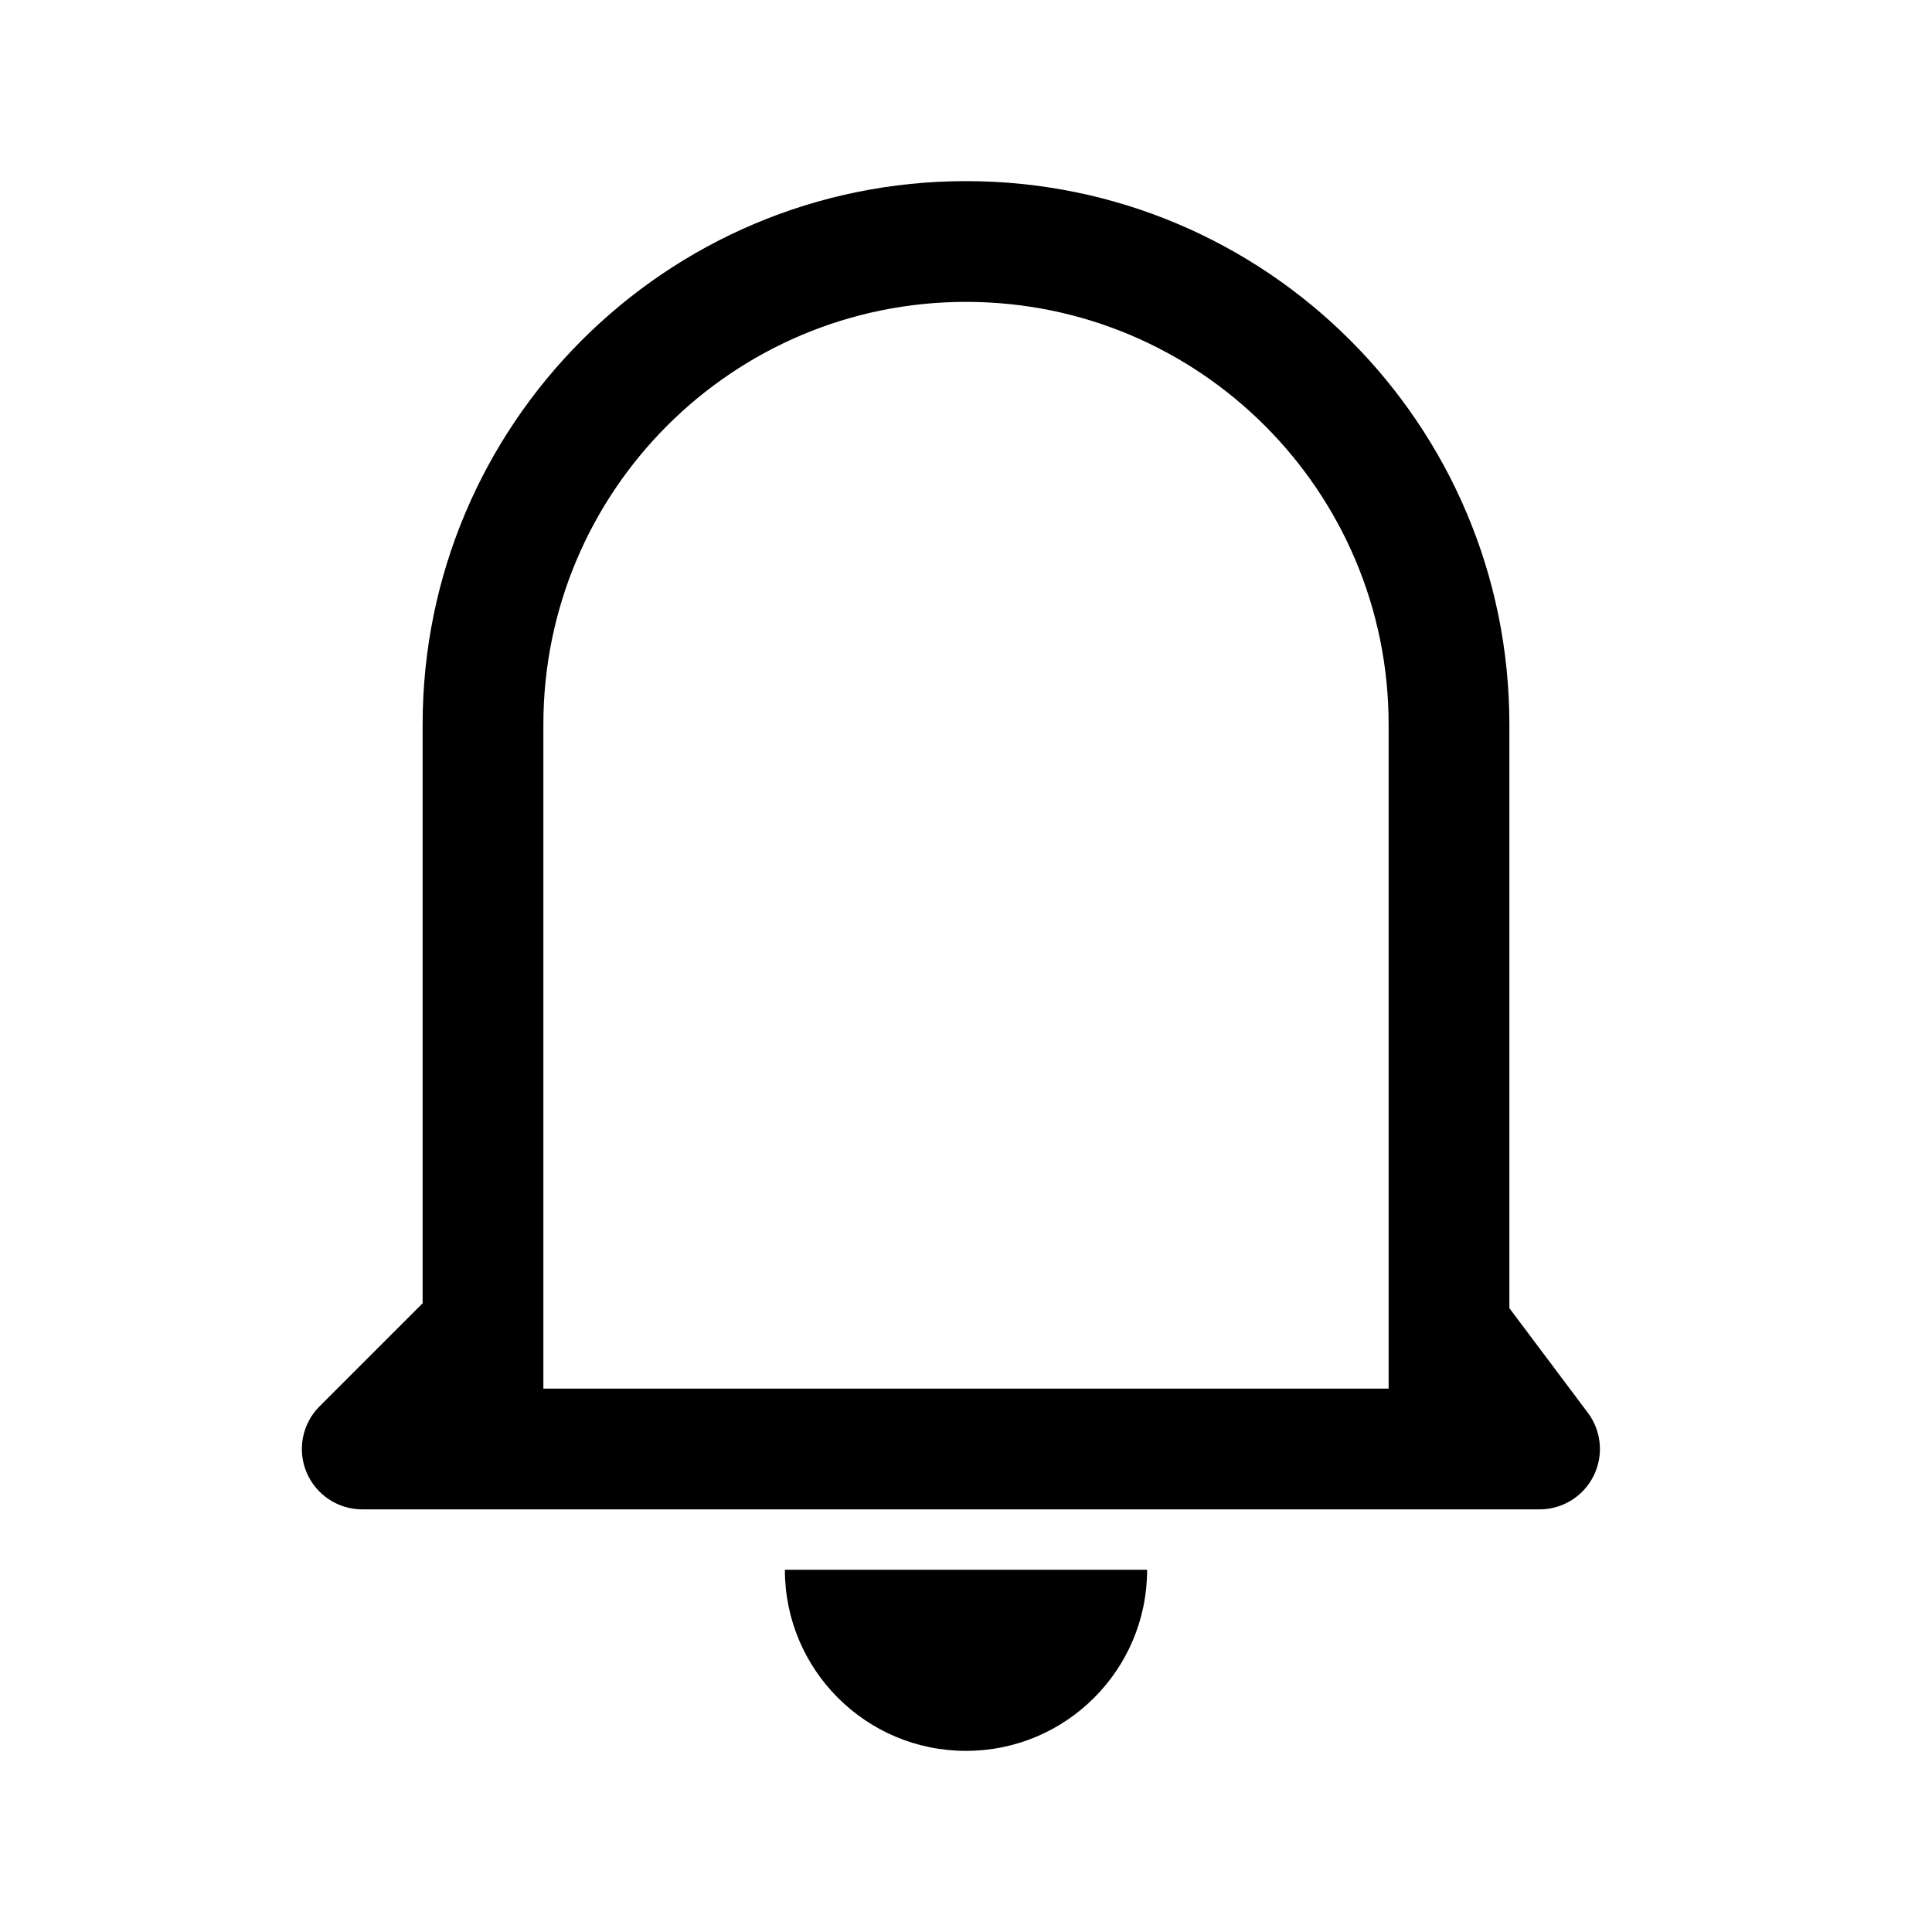
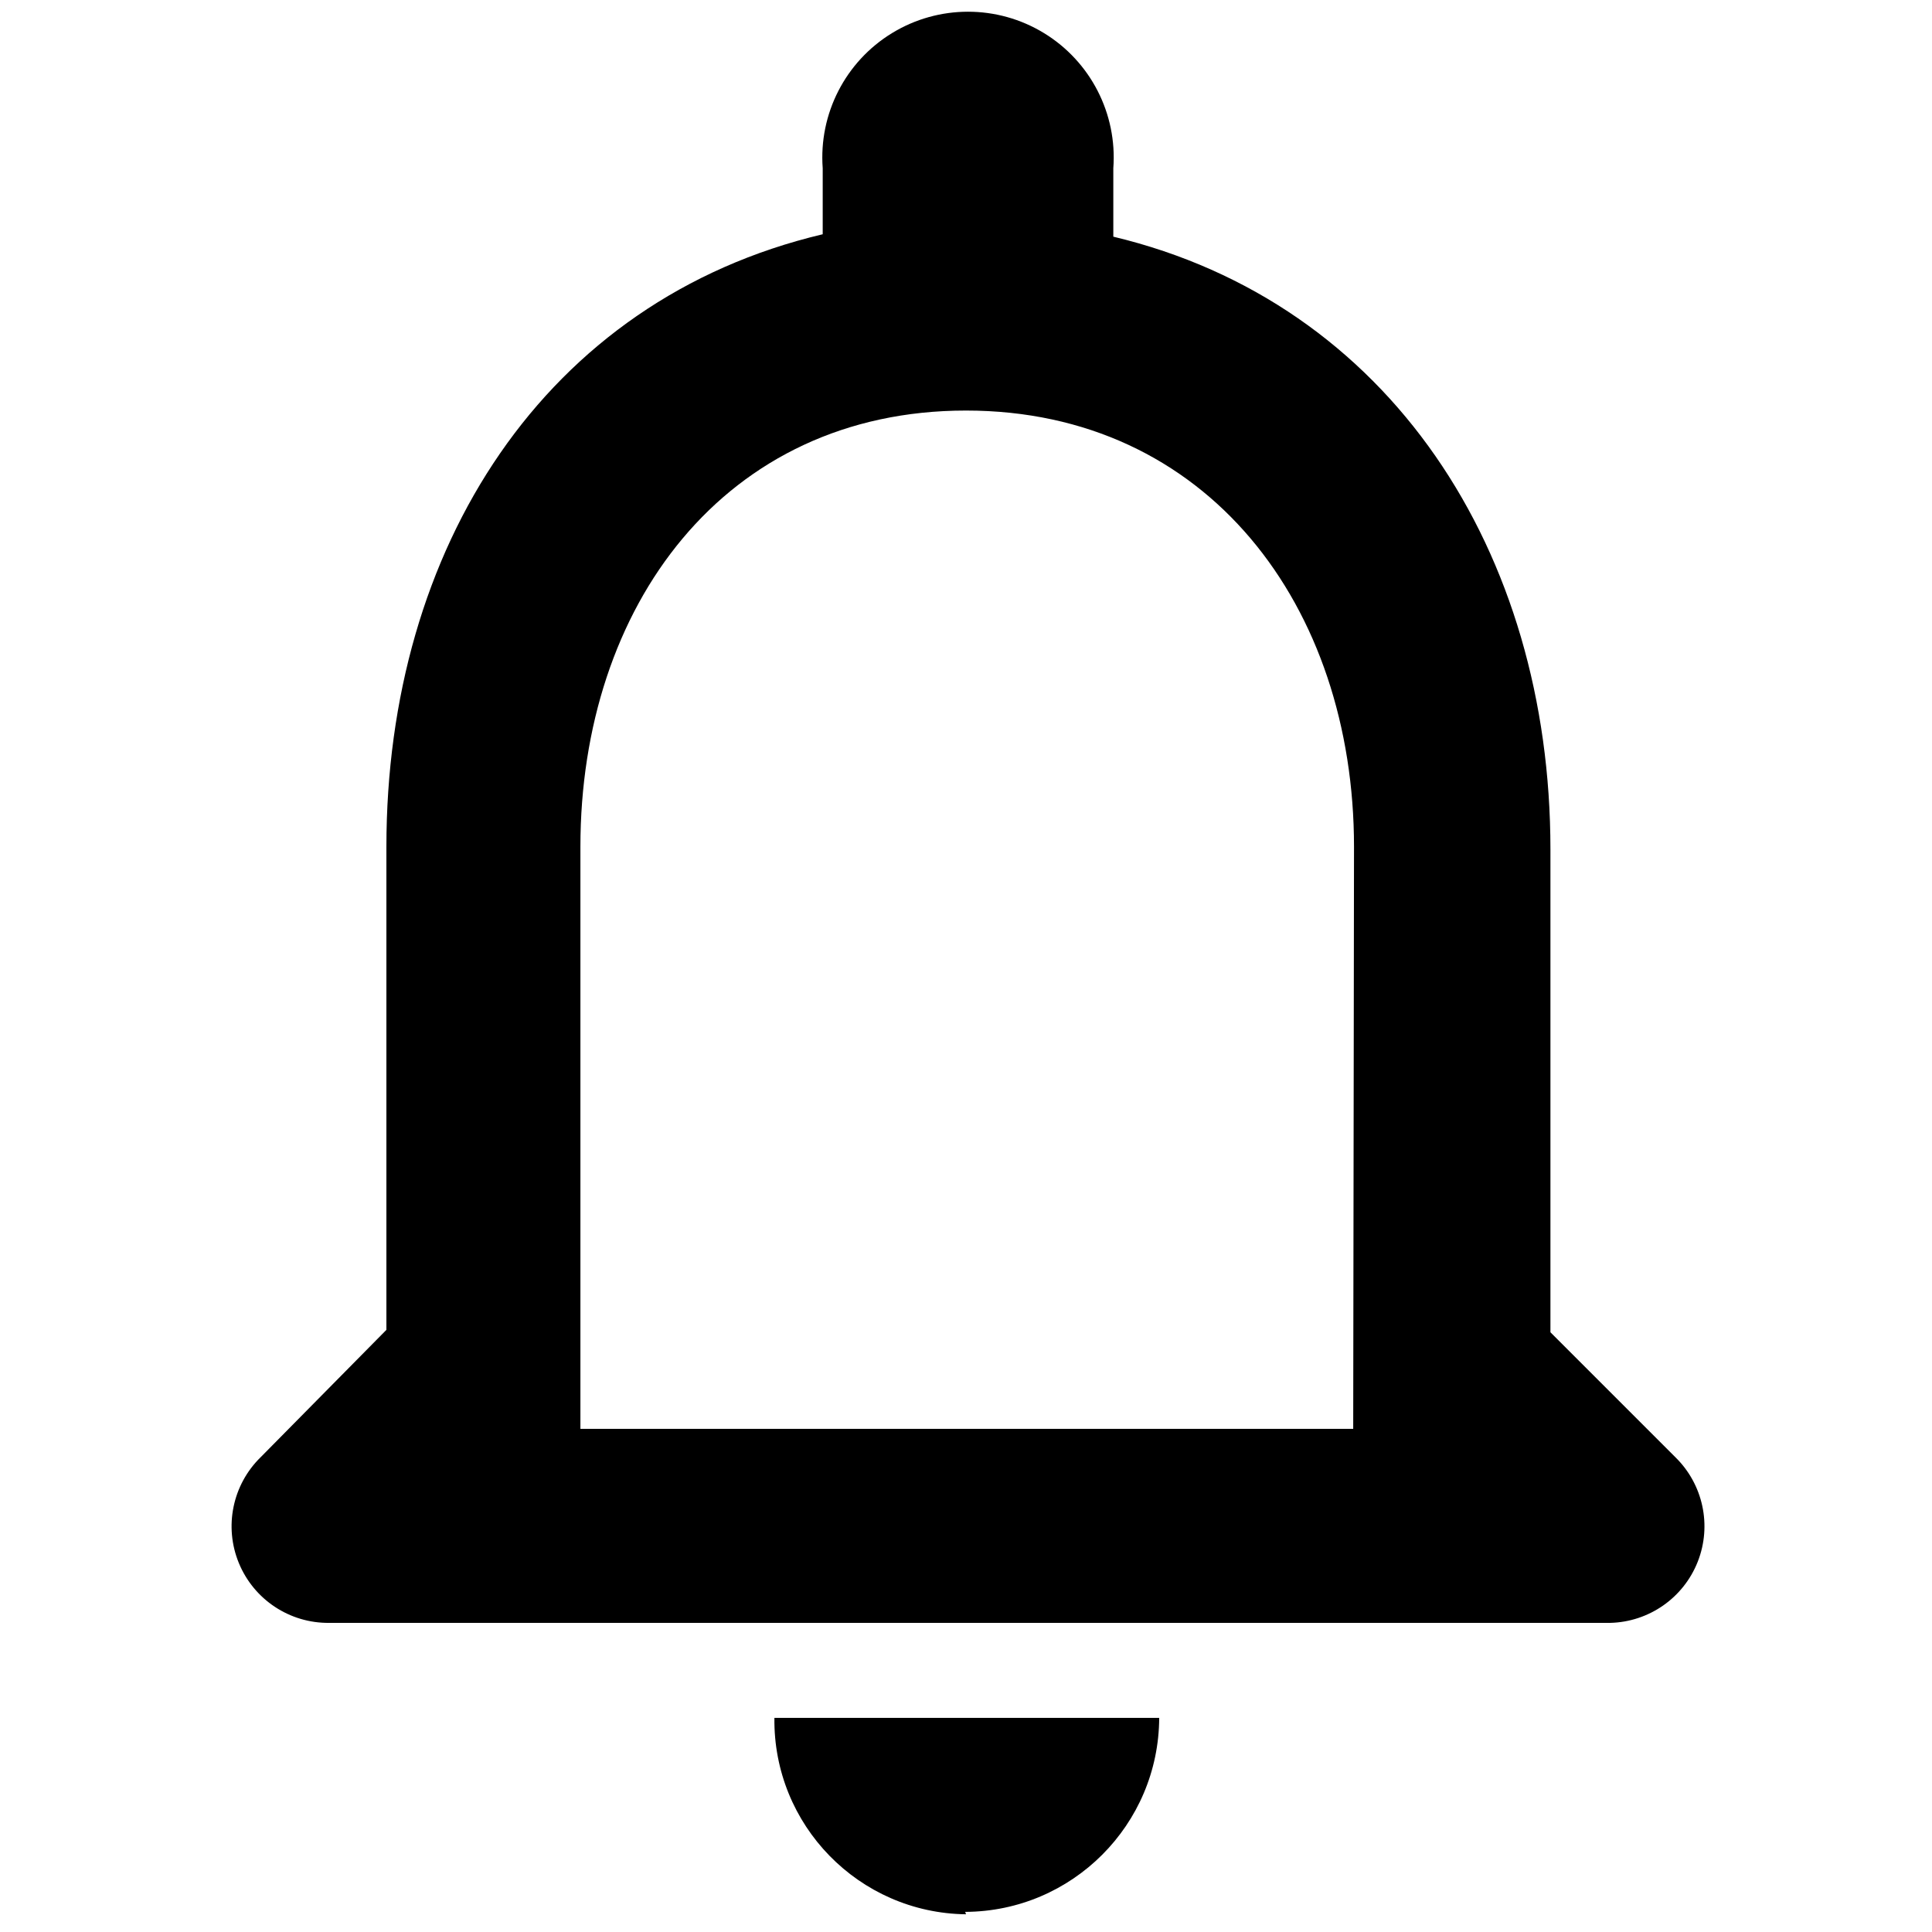
- <svg xmlns="http://www.w3.org/2000/svg" viewBox="0 0 32 32">
-   <path d="M19 26H13C13 27.657 14.343 29 16 29C17.657 29 19 27.657 19 26ZM23 21.99V22.012V23H9V12C9 8.134 12.134 5 16 5C19.866 5 23 8.134 23 12V21.99ZM9 25H23H25H25.5C25.879 25 26.225 24.786 26.394 24.447C26.564 24.108 26.527 23.703 26.3 23.4L25 21.667V12C25 7.029 20.971 3 16 3C11.029 3 7 7.029 7 12V21.586L5.293 23.293C5.007 23.579 4.921 24.009 5.076 24.383C5.231 24.756 5.596 25 6 25H7H9Z" />
+ <svg xmlns="http://www.w3.org/2000/svg" viewBox="0 0 24 24">
+   <defs>
+     <style>.cls-1{fill:none;}</style>
+   </defs>
+   <g id="Layer_2" data-name="Layer 2">
+     <g id="Elements_2" data-name="Elements 2">
+       <path d="M20.81,18.1l-1.55-1.55v-6c0-3.7-2-6.79-5.43-7.61V2.09a1.81,1.81,0,1,0-3.61,0v.82c-3.46.82-5.42,3.9-5.42,7.61v6L3.24,18.1a1.2,1.2,0,0,0,.85,2.06H20A1.2,1.2,0,0,0,20.81,18.1Zm-4-.35H7.21V10.52C7.21,7.53,9,5.1,12,5.1s4.82,2.43,4.82,5.42Zm-4.82,6a2.42,2.42,0,0,0,2.41-2.41H9.62A2.41,2.41,0,0,0,12,23.78Z" />
+       <rect class="cls-1" width="24" height="24" />
+     </g>
+   </g>
</svg>
